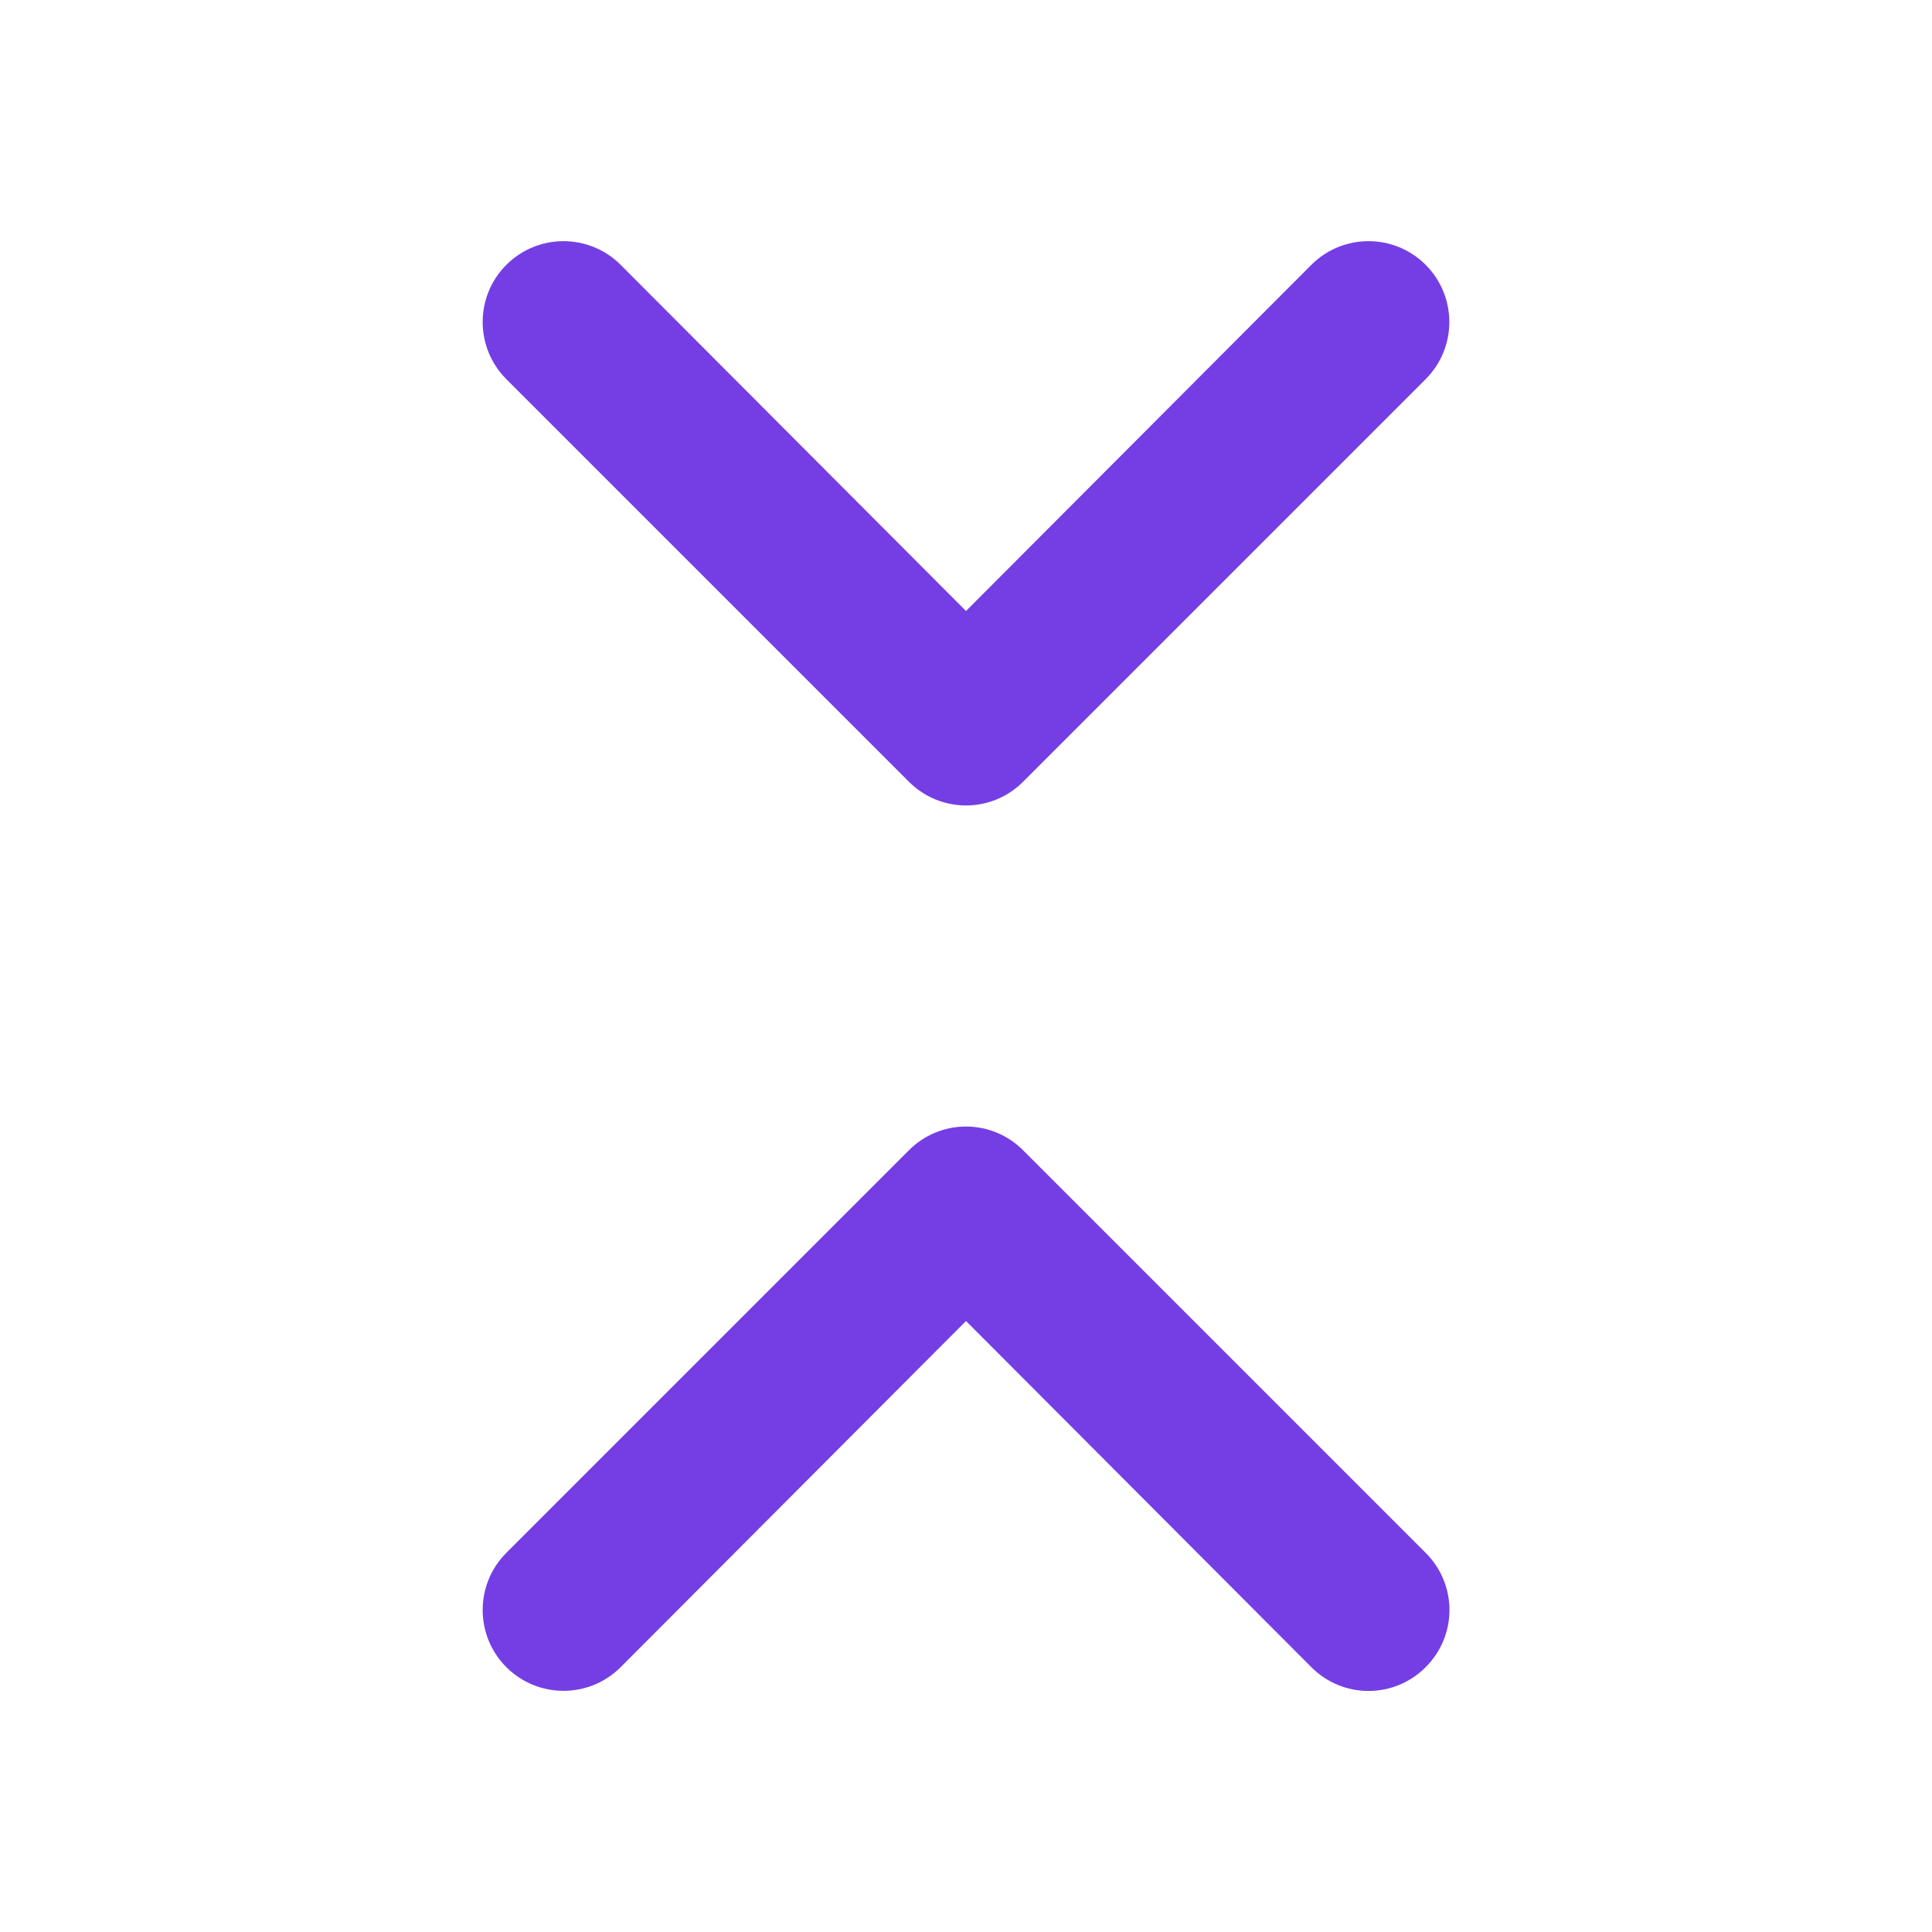
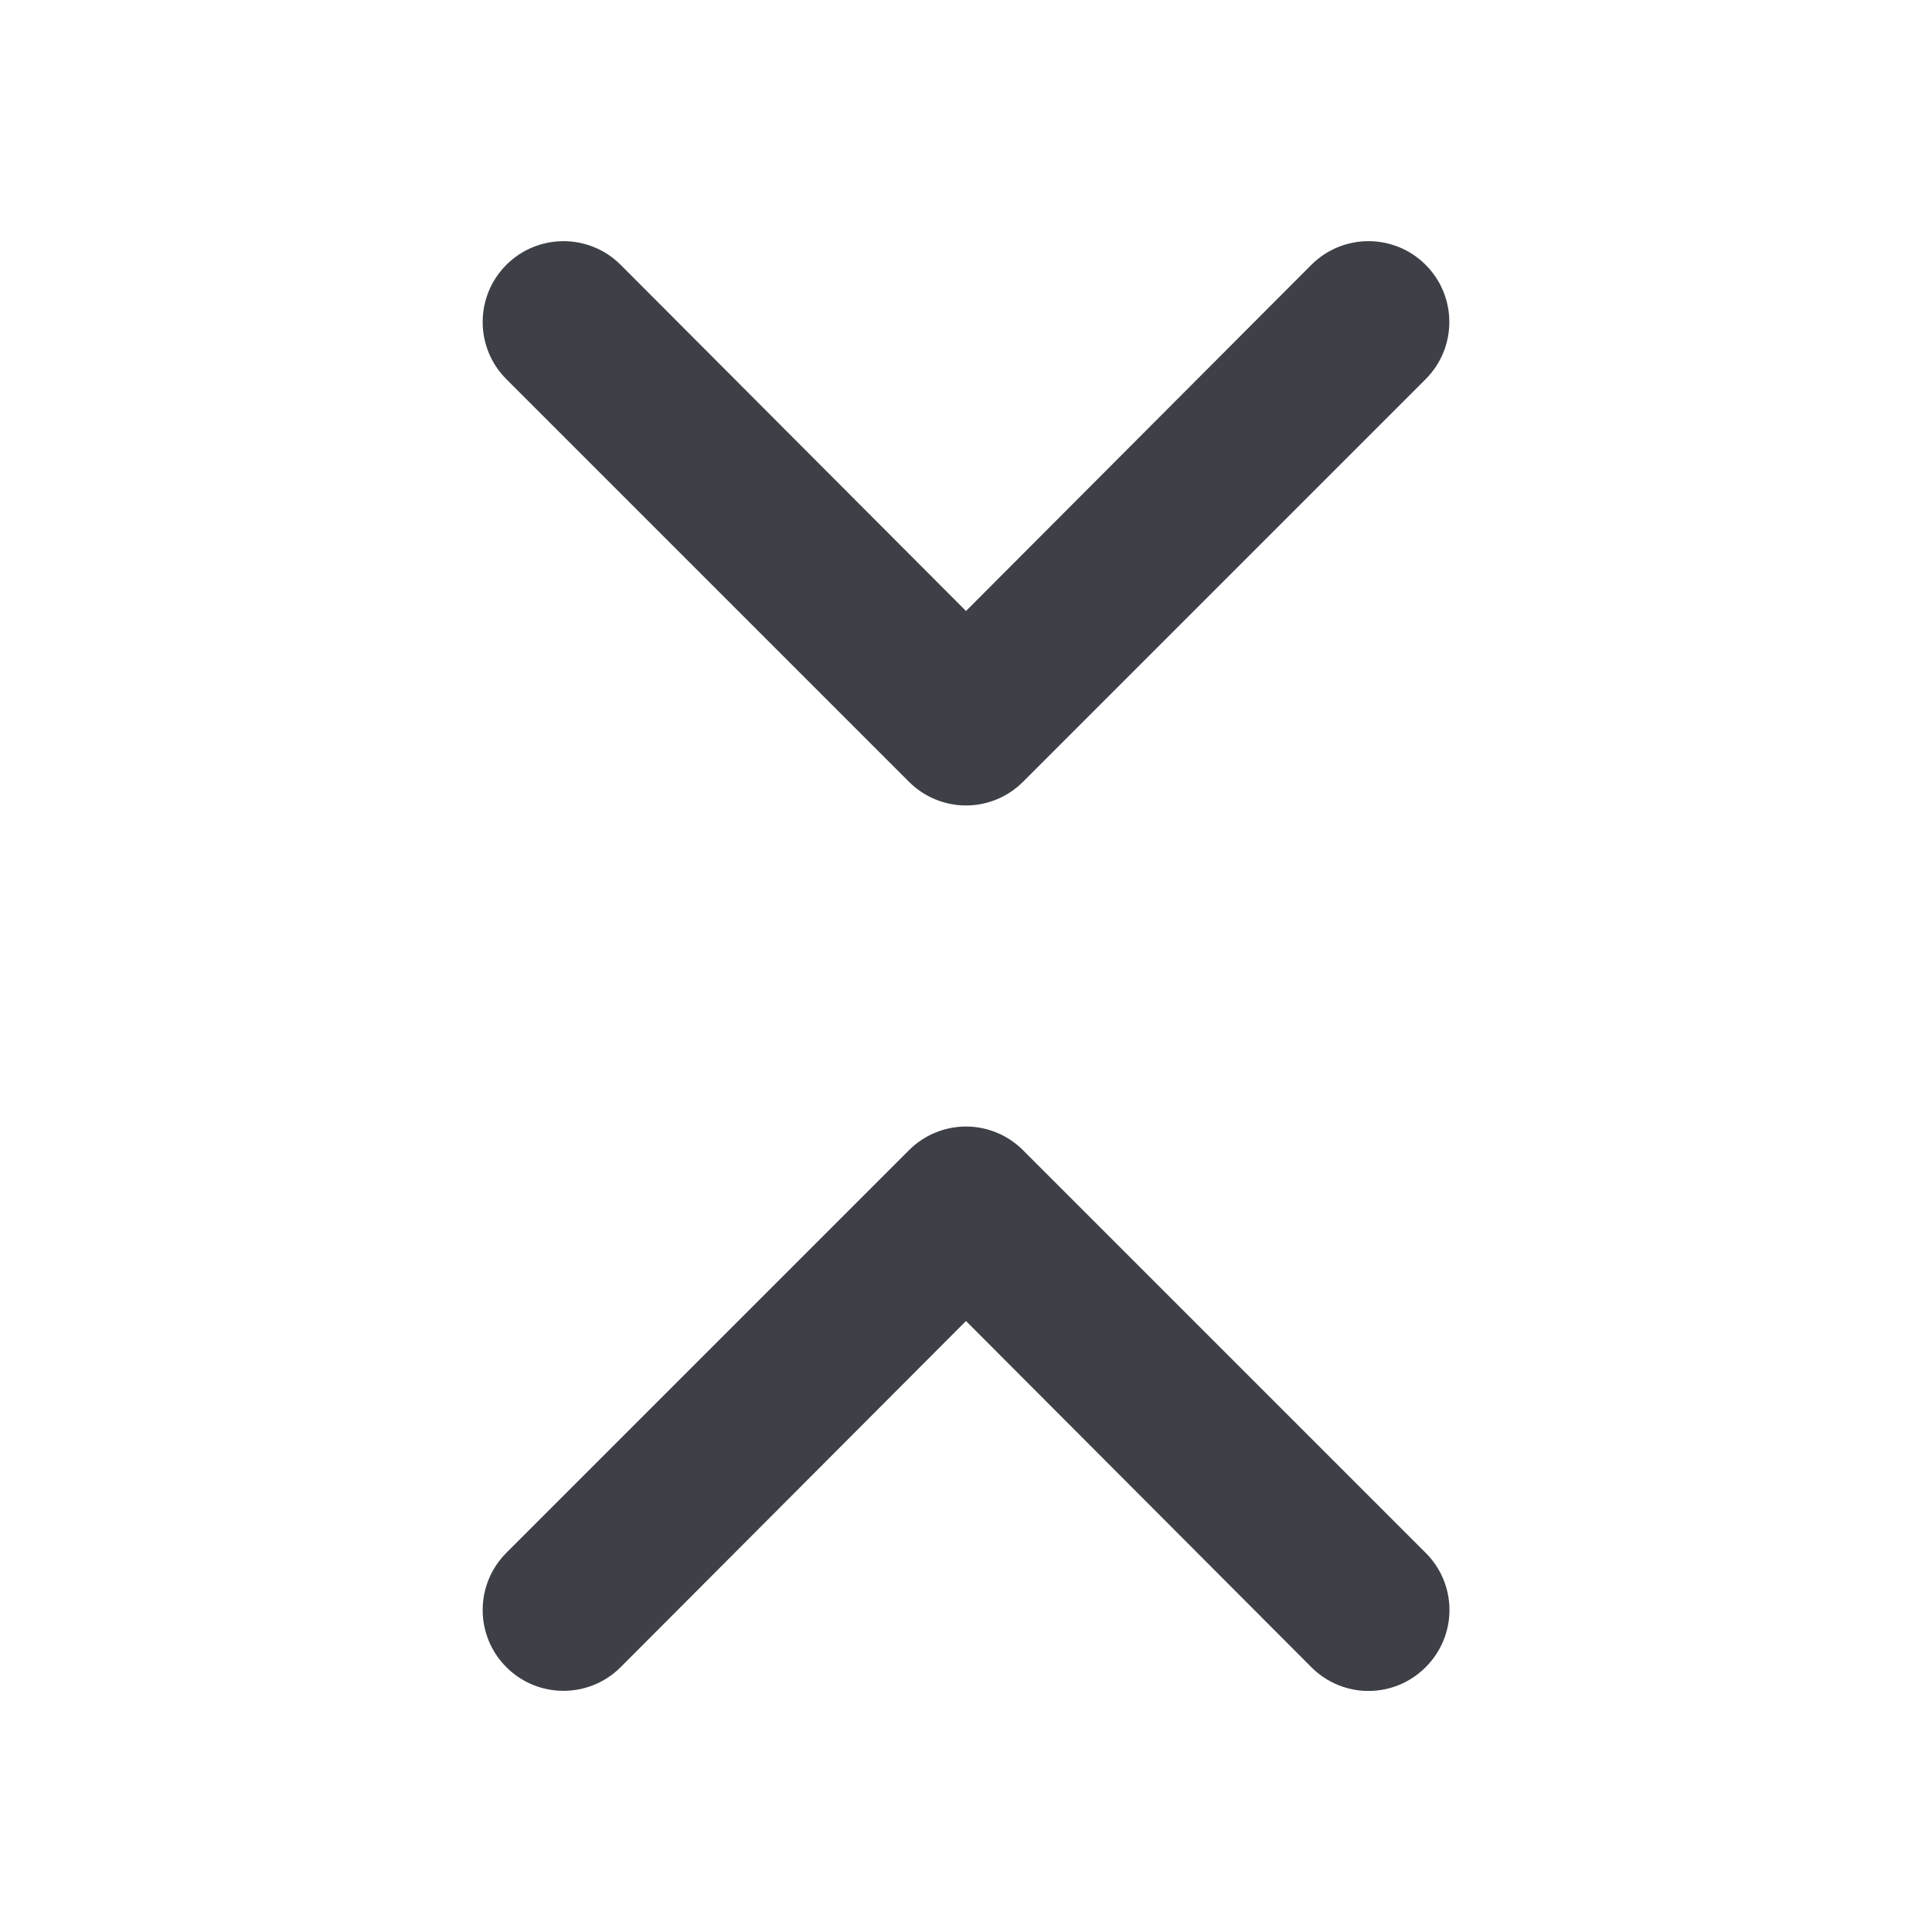
<svg xmlns="http://www.w3.org/2000/svg" viewBox="0 0 24 24">
-   <path d="M11.29,9.71a1,1,0,0,0,1.42,0l5-5a1,1,0,1,0-1.42-1.42L12,7.59,7.71,3.29A1,1,0,0,0,6.29,4.71Zm1.42,4.58a1,1,0,0,0-1.42,0l-5,5a1,1,0,0,0,1.42,1.42L12,16.41l4.29,4.3a1,1,0,0,0,1.42,0,1,1,0,0,0,0-1.42Z" fill="#743ee4" />
+   <path d="M11.29,9.71a1,1,0,0,0,1.42,0l5-5a1,1,0,1,0-1.42-1.42L12,7.59,7.71,3.29A1,1,0,0,0,6.29,4.71Zm1.42,4.58a1,1,0,0,0-1.42,0l-5,5a1,1,0,0,0,1.42,1.42L12,16.41l4.29,4.3a1,1,0,0,0,1.42,0,1,1,0,0,0,0-1.42Z" fill="#3d4047" />
</svg>
